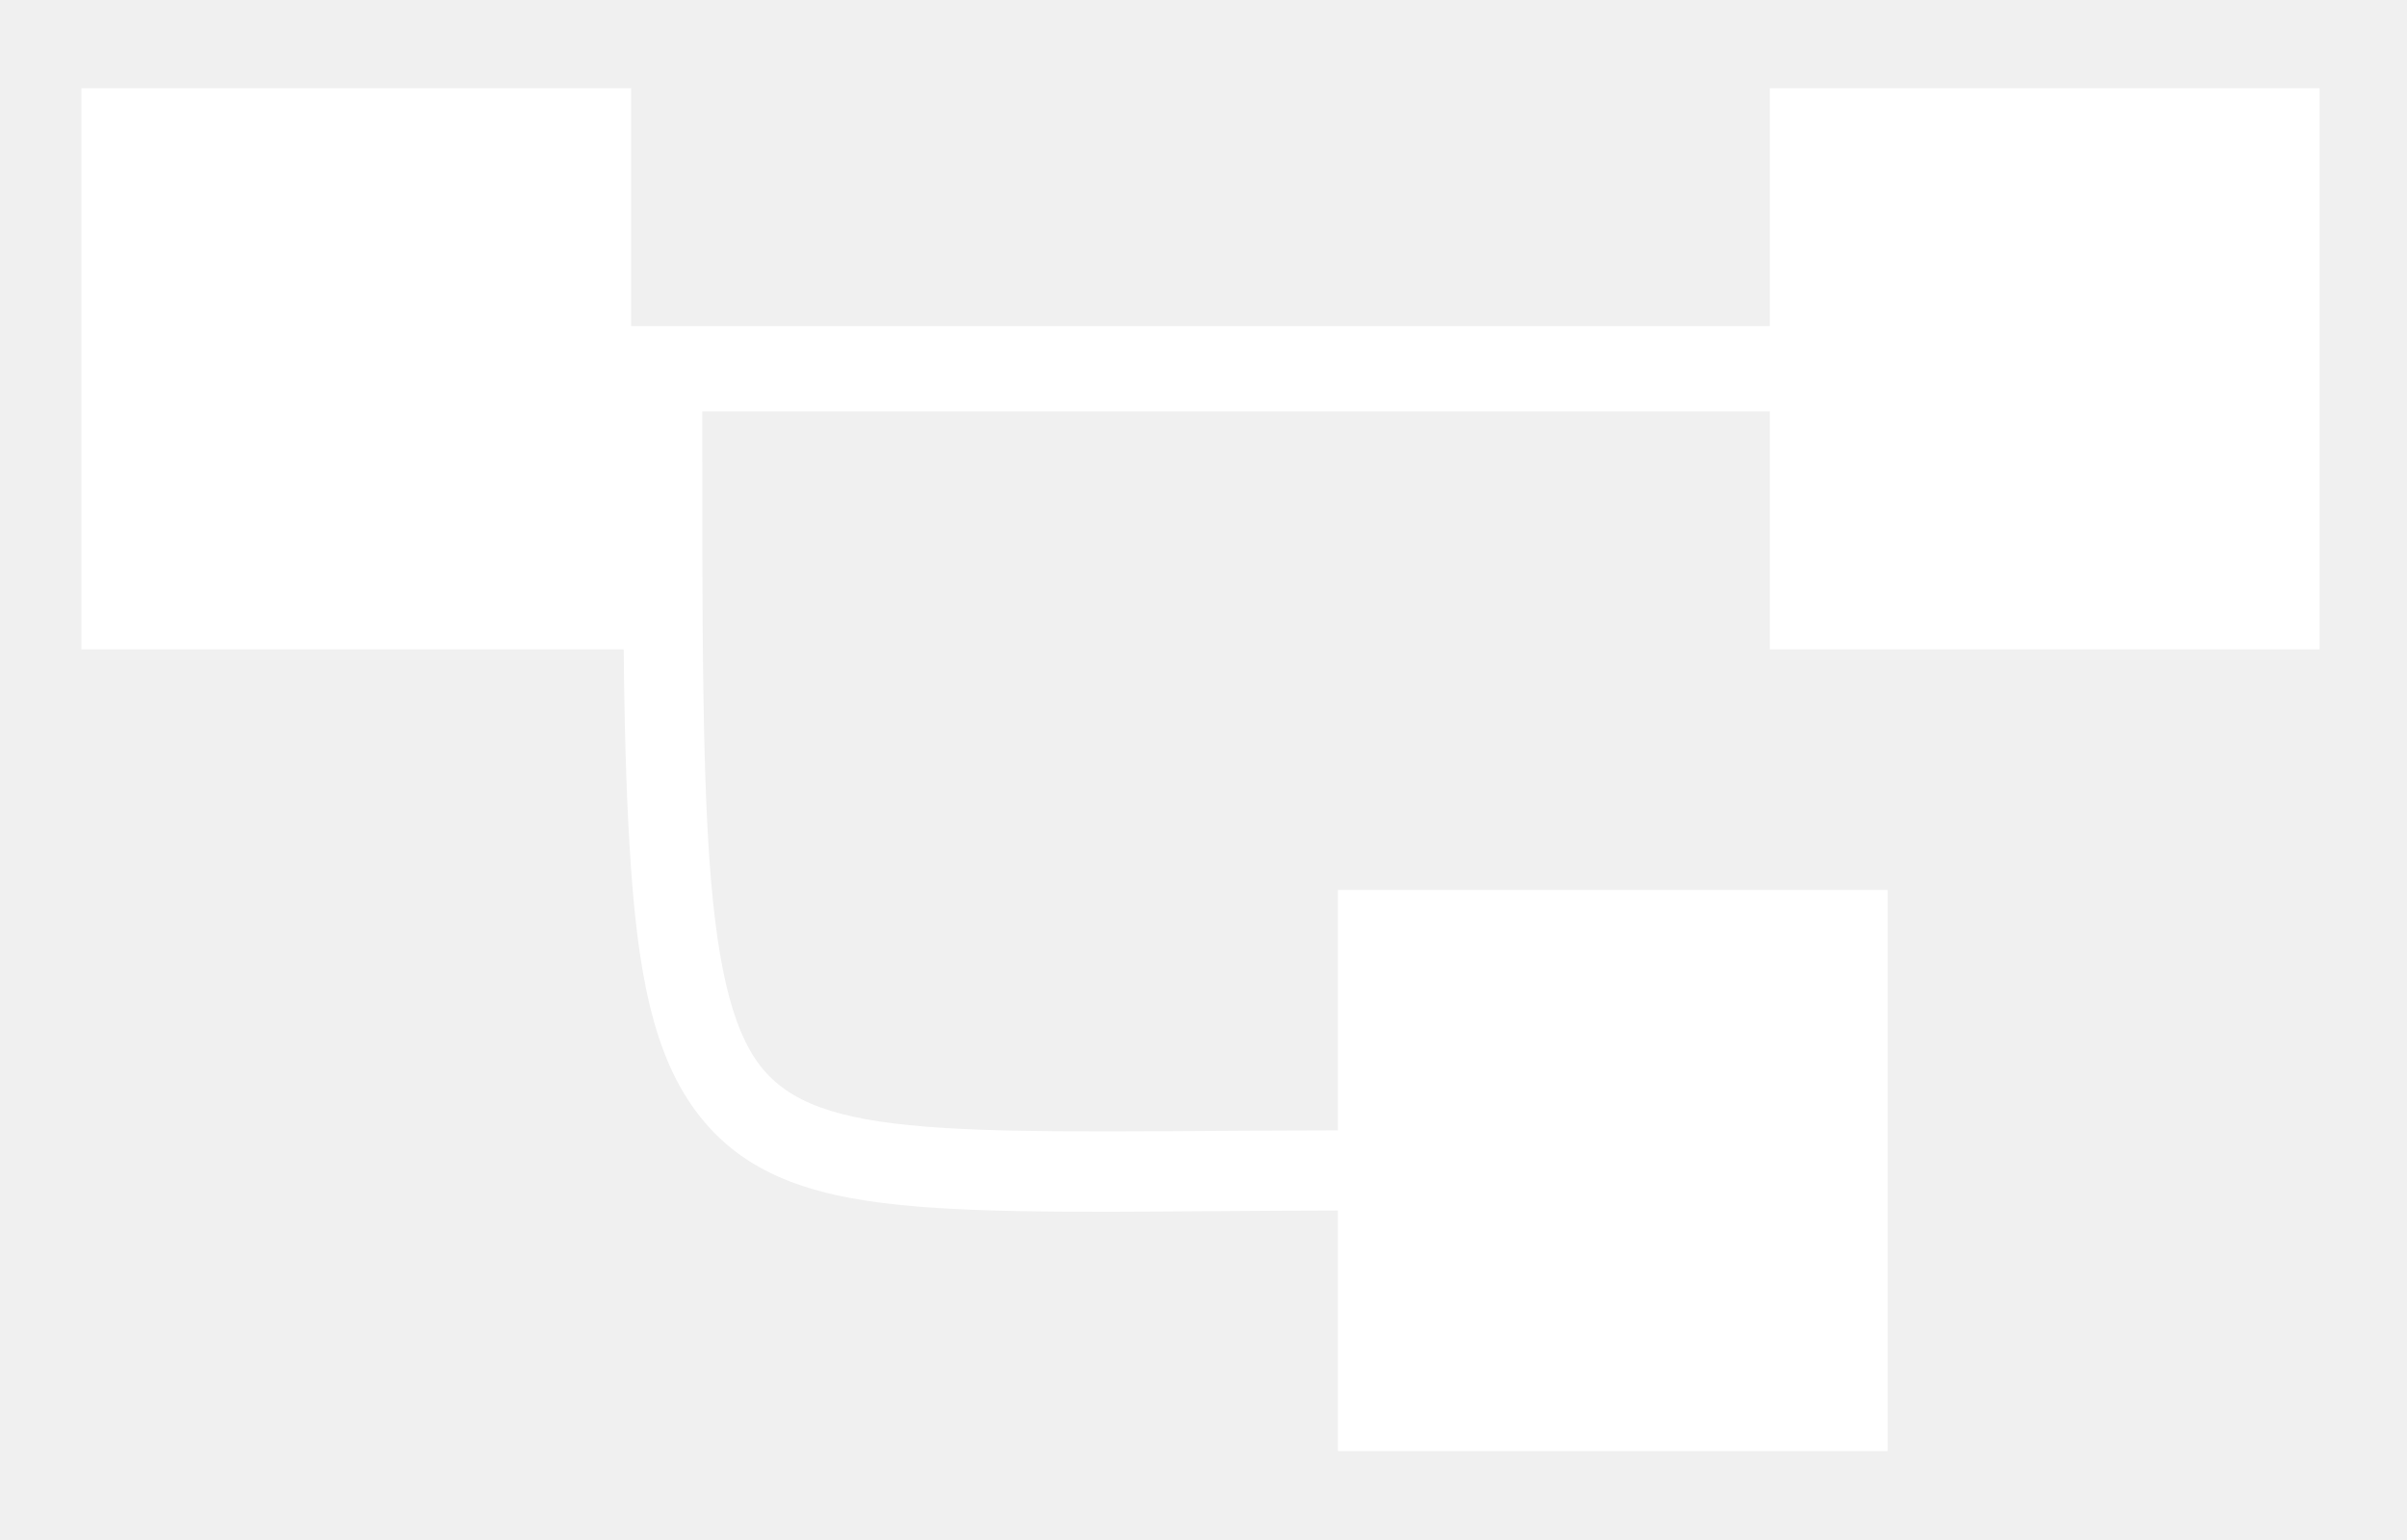
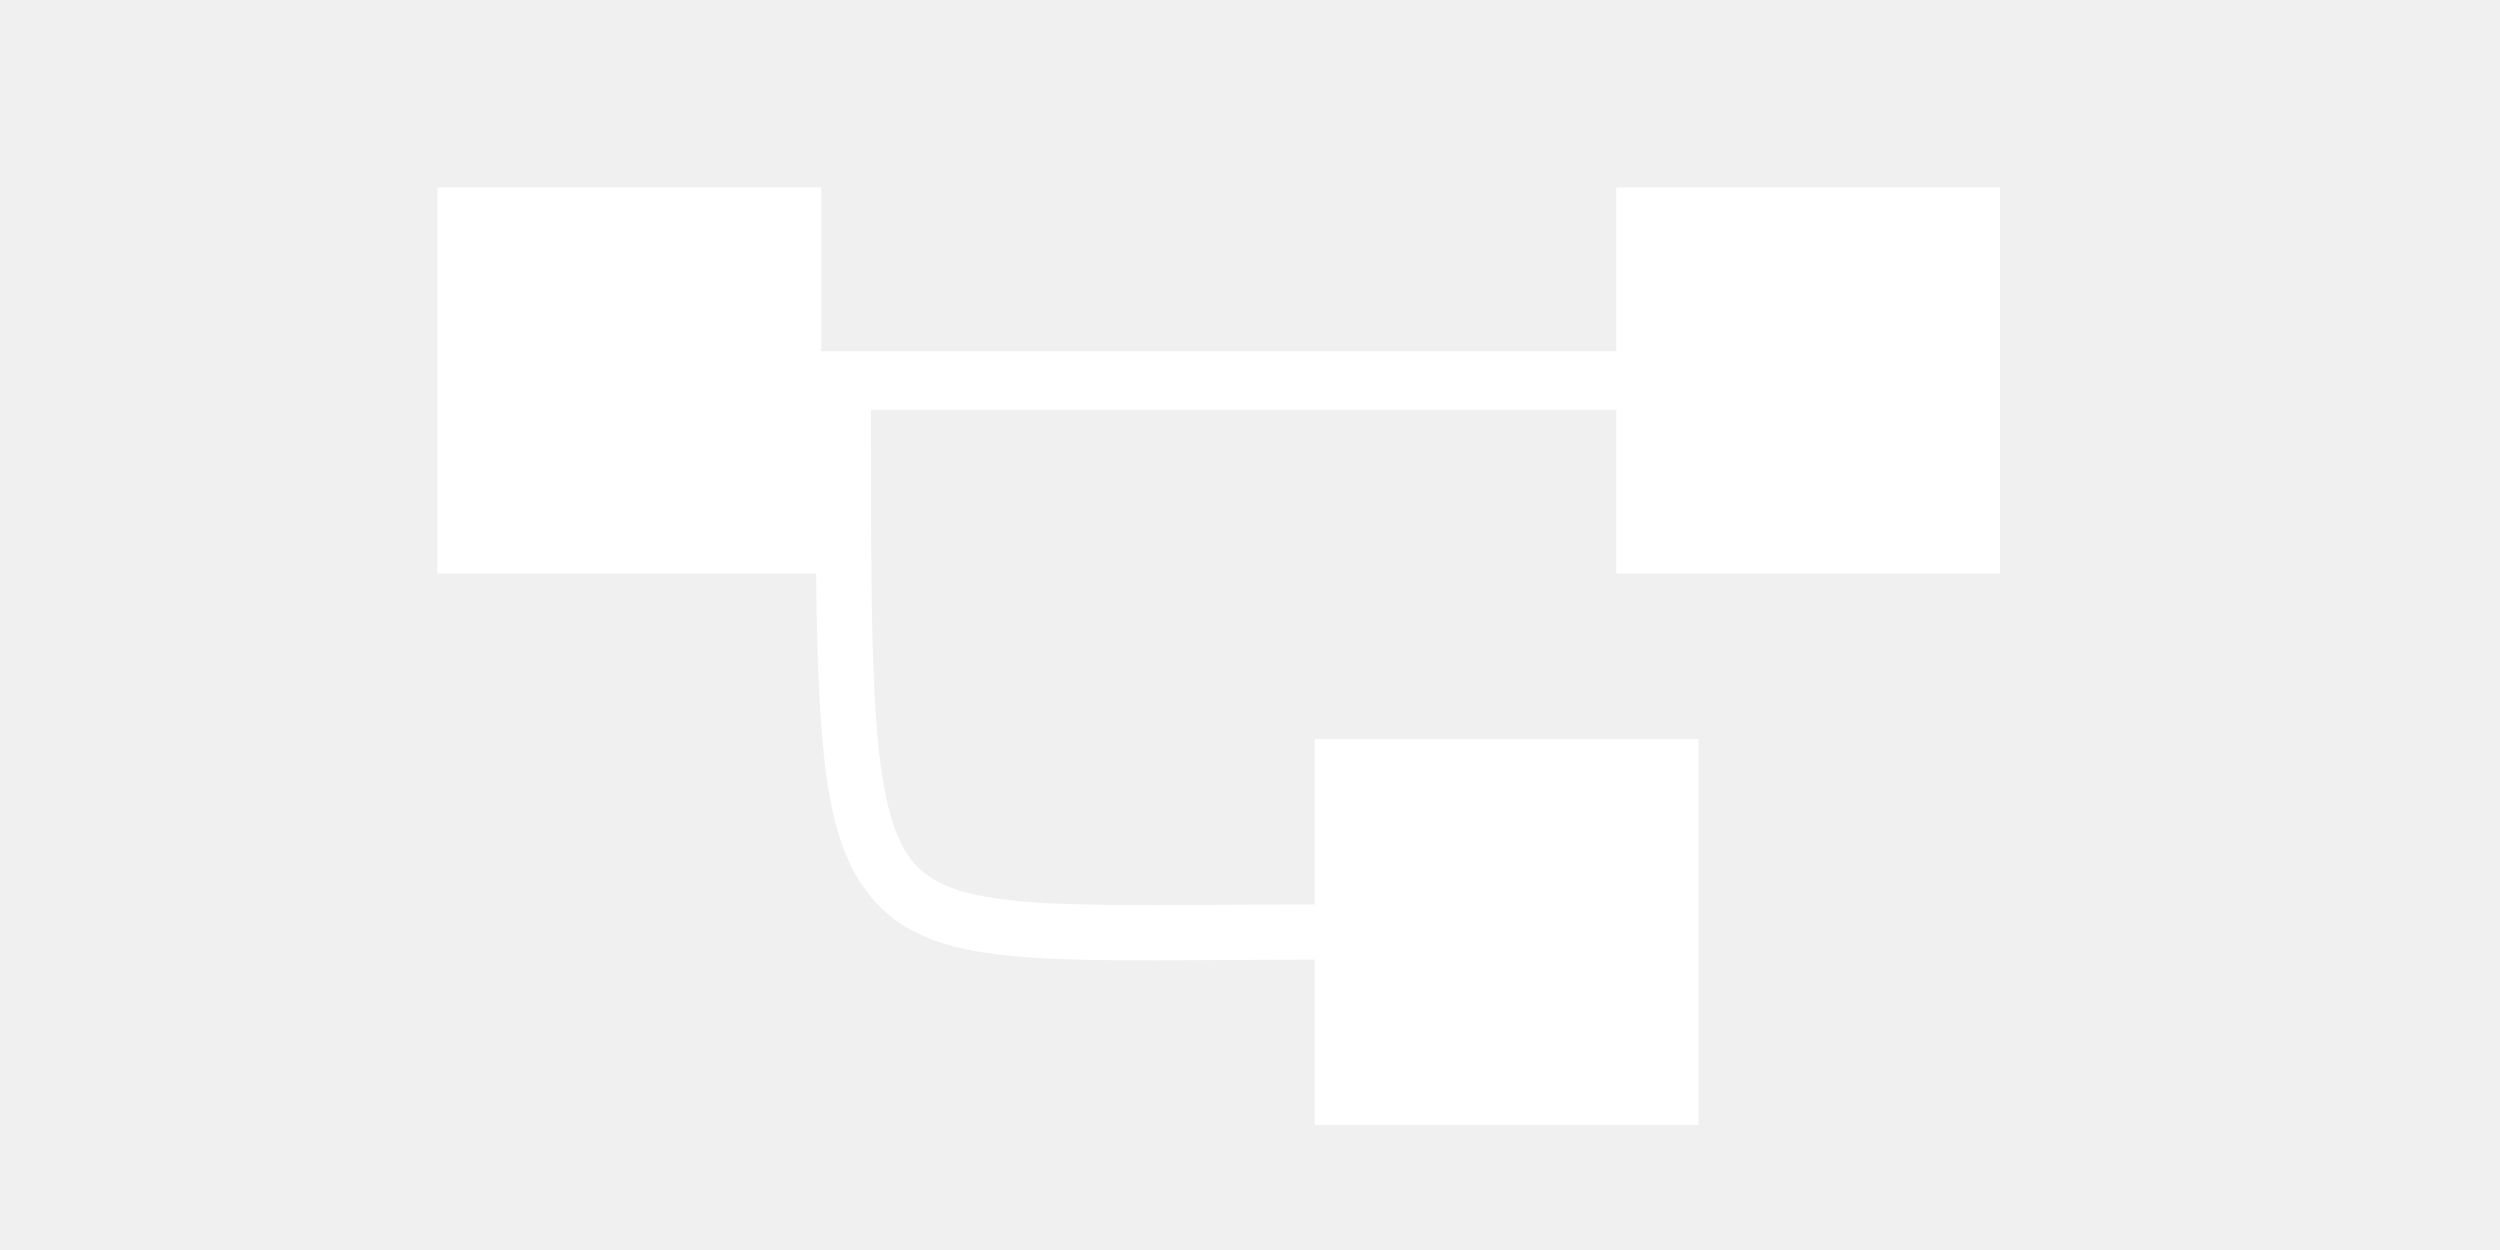
- <svg xmlns="http://www.w3.org/2000/svg" width="25px" height="16px" viewBox="0 0 25 16" version="1.1">
+ <svg xmlns="http://www.w3.org/2000/svg" width="40px" height="20px" viewBox="0 0 40 20" version="1.1">
  <defs />
-   <g id="Page-1" stroke="none" stroke-width="1" fill="none" fill-rule="evenodd">
-     <g id="Concourse_Breadcrumbs_03" transform="translate(-95, -22)" fill="#FFFFFF" fill-rule="nonzero">
-       <g id="ic_pipeline" transform="translate(94, 22)">
-         <g id="flow" transform="translate(13, 8.5) rotate(90) translate(-13, -8.5) translate(5, -4)">
-           <g id="Group">
-             <g id="Shape" transform="translate(0.288915, 0.361839)">
-               <path d="M0.128,0.046 L0.128,5.756 L2.6,5.756 L2.6,17.583 L0.128,17.583 L0.128,23.293 L5.958,23.293 L5.958,17.66 C6.848,17.652 7.611,17.629 8.249,17.583 C9.491,17.494 10.344,17.303 10.929,16.768 C11.515,16.232 11.695,15.458 11.762,14.397 C11.827,13.374 11.791,12.011 11.788,10.242 L14.287,10.242 L14.287,4.532 L8.457,4.532 L8.457,10.242 L10.955,10.242 C10.958,12.025 10.99,13.393 10.929,14.346 C10.867,15.334 10.708,15.86 10.357,16.181 C10.006,16.502 9.348,16.683 8.17,16.768 C7.08,16.846 5.522,16.845 3.485,16.844 L3.485,5.756 L5.958,5.756 L5.958,0.046 L0.128,0.046 Z" />
-             </g>
-           </g>
-         </g>
-       </g>
+   <g id="ic_pipeline_page" stroke="none" stroke-width="1" fill="none" fill-rule="evenodd">
+     <g transform="translate(0, -2)" id="Shape">
+       <path d="M12,0 L12,6.14 L14.619,6.14 L14.619,18.86 L12,18.86 L12,25 L18.176,25 L18.176,18.942 C19.119,18.934 19.927,18.909 20.603,18.86 C21.919,18.764 22.822,18.558 23.443,17.982 C24.064,17.407 24.254,16.574 24.325,15.433 C24.394,14.333 24.356,12.867 24.353,10.965 L27,10.965 L27,4.825 L20.824,4.825 L20.824,10.965 L23.471,10.965 C23.473,12.882 23.507,14.354 23.443,15.378 C23.376,16.441 23.208,17.007 22.836,17.352 C22.464,17.697 21.768,17.892 20.52,17.982 C19.365,18.066 17.715,18.065 15.557,18.065 L15.557,6.14 L18.176,6.14 L18.176,0 L12,0 Z" fill="#FFFFFF" fill-rule="nonzero" transform="translate(19.5, 12.5) rotate(90) translate(-19.5, -12.5) " />
+       <polygon points="0 0 40 0 40 24 0 24" />
    </g>
  </g>
</svg>
